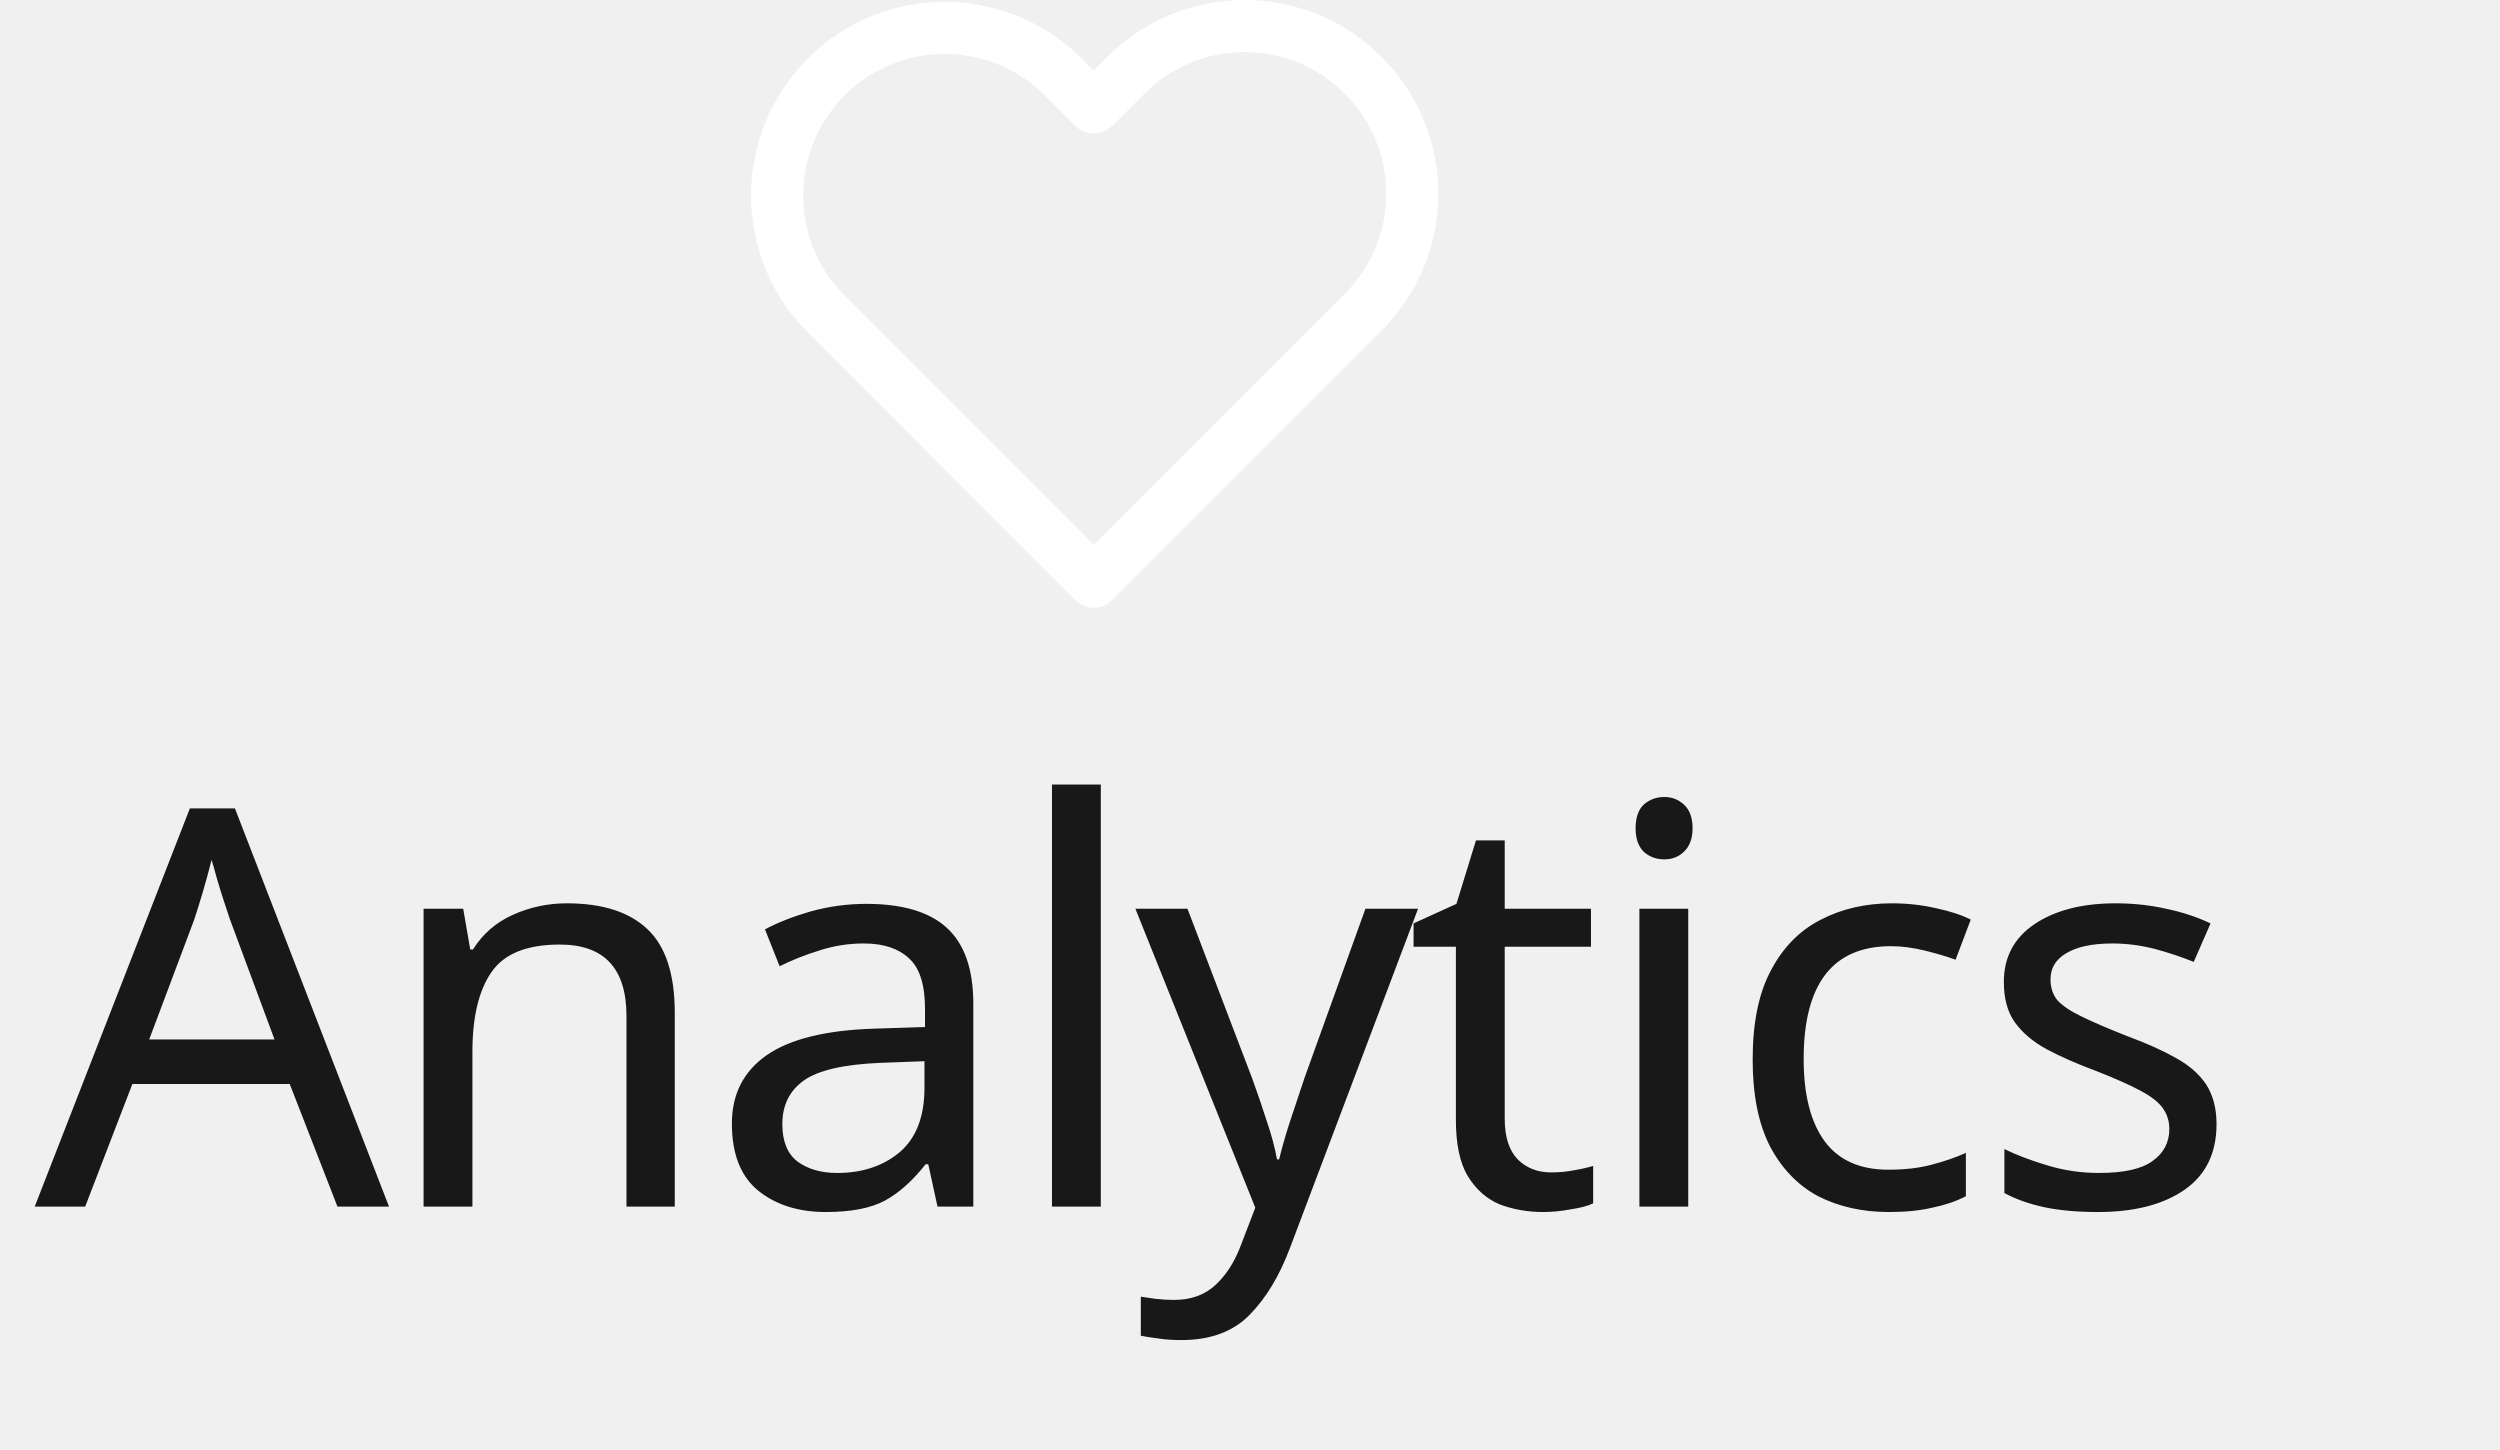
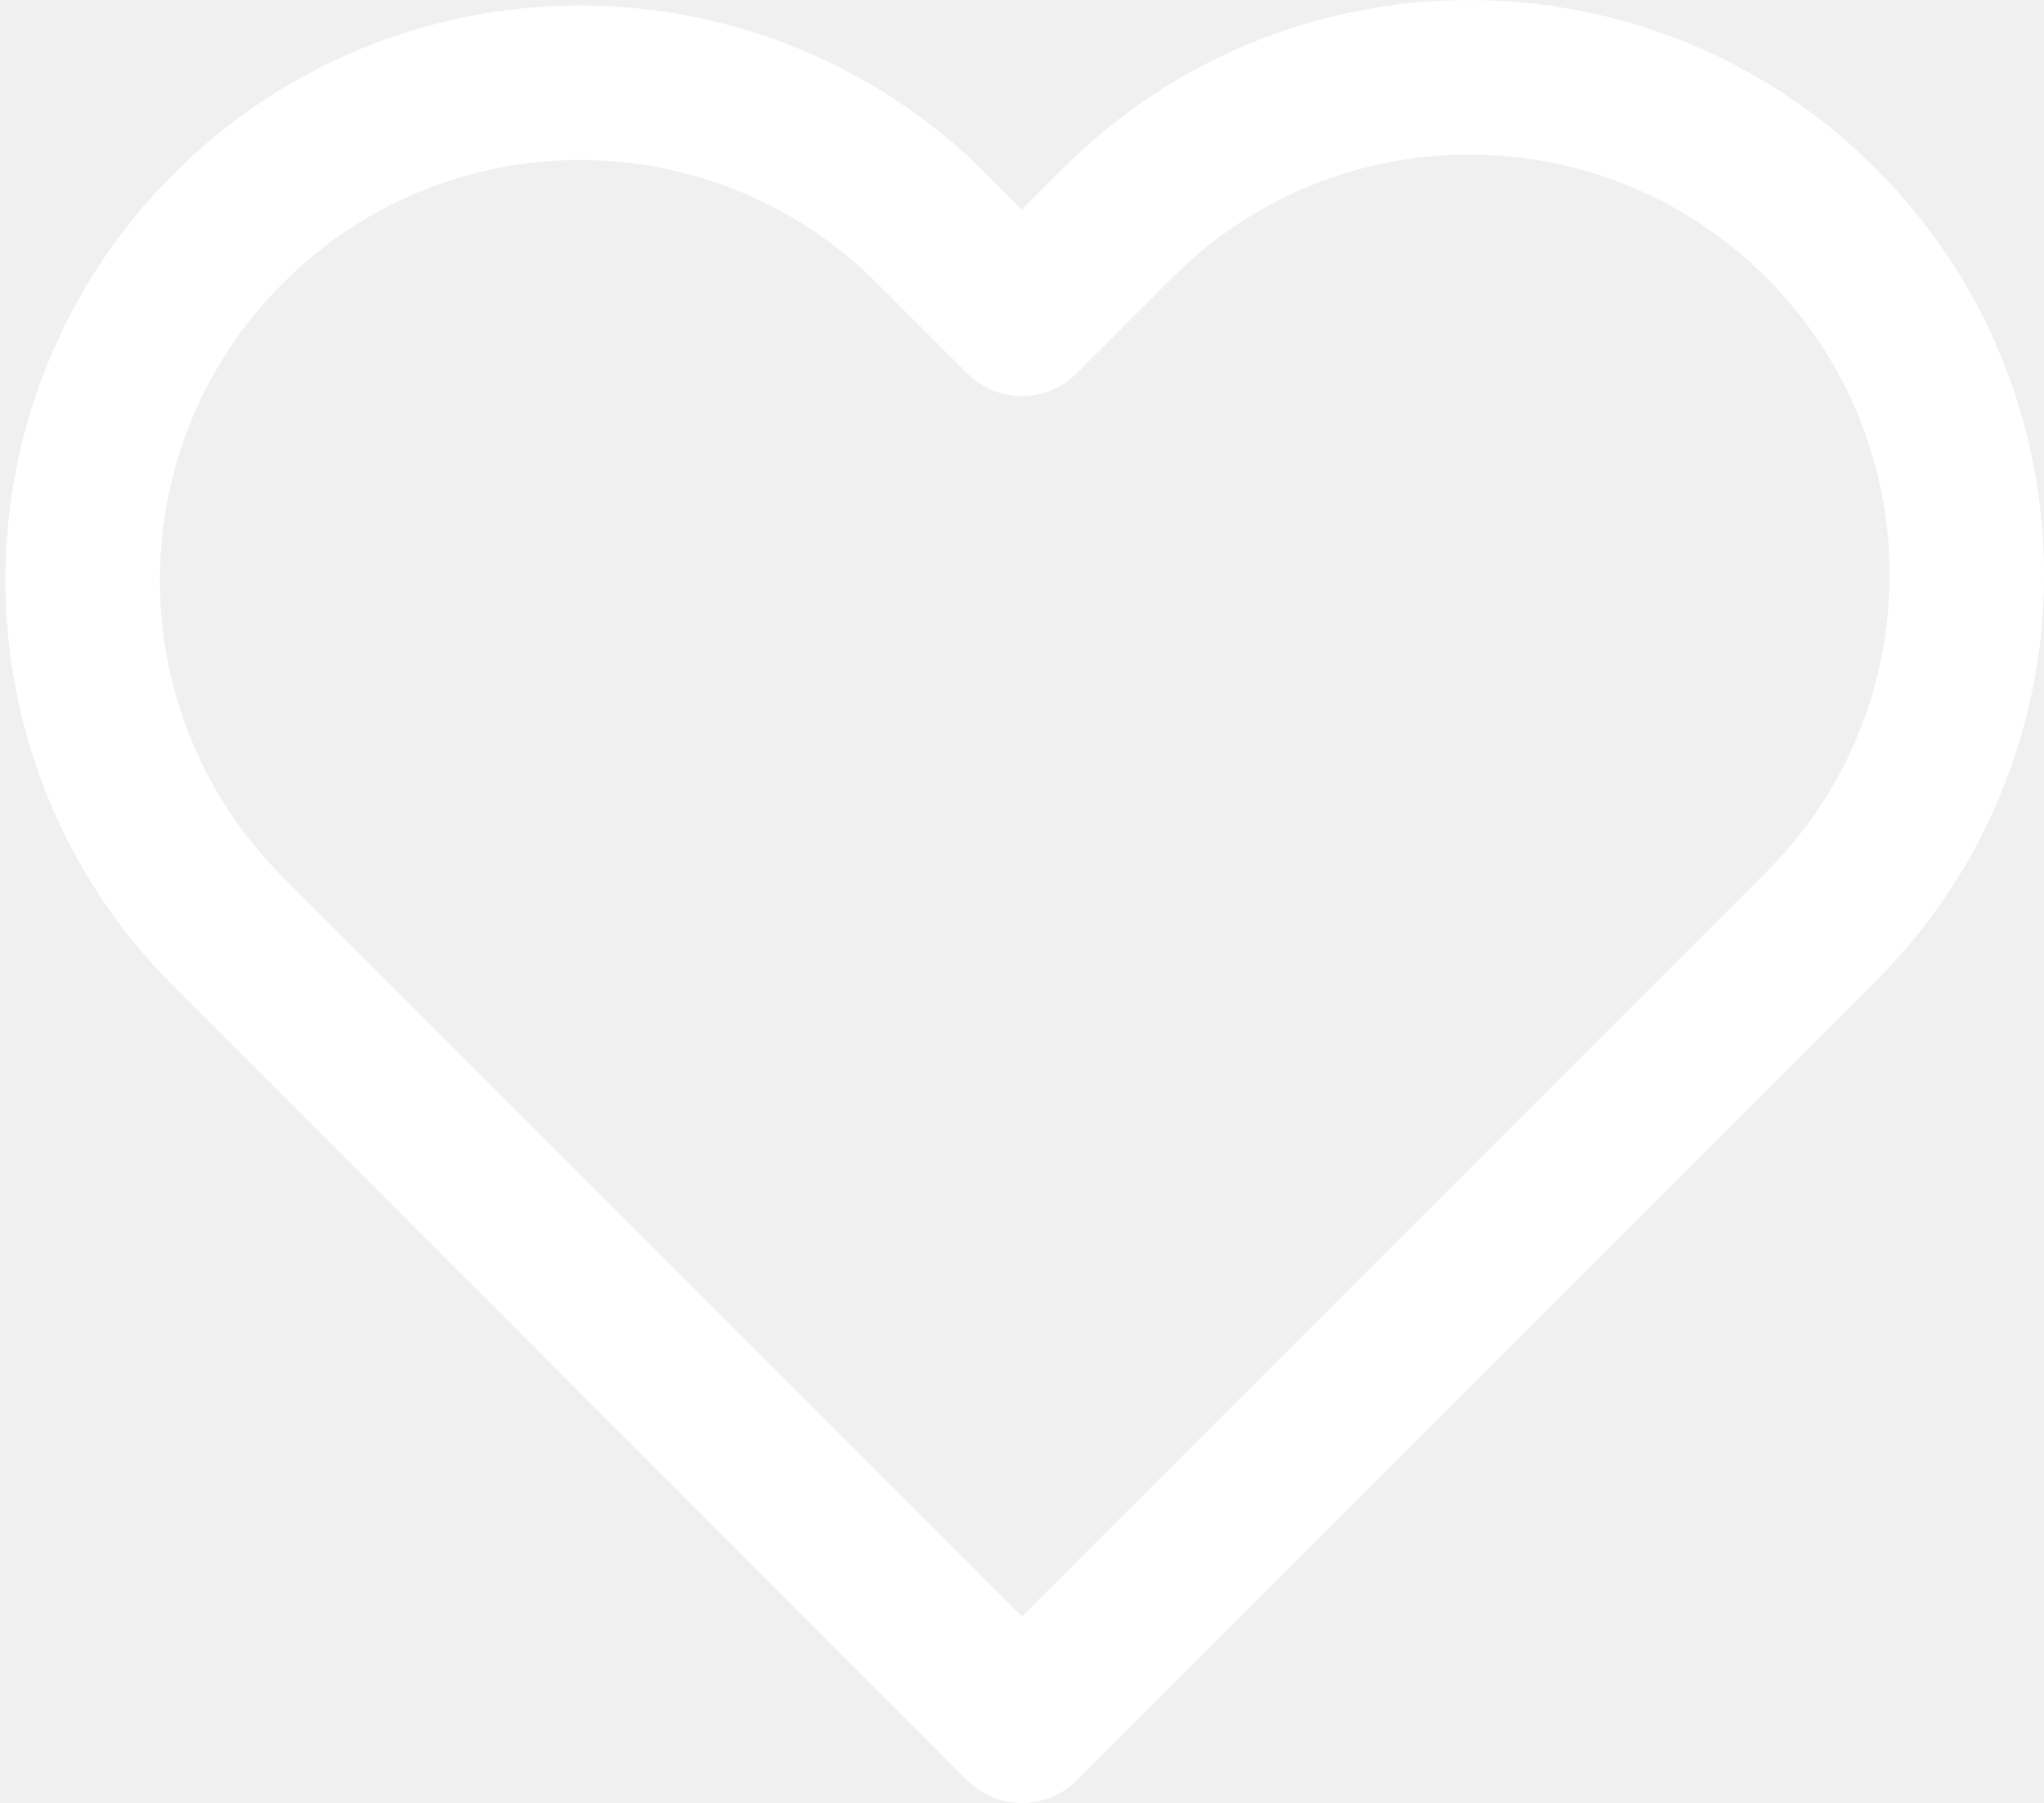
- <svg xmlns="http://www.w3.org/2000/svg" width="72" height="41.75" viewBox="0 0 72 41.75">
-   <g id="Group_792" data-name="Group 792" transform="translate(13.5 0.75)">
-     <text id="Analytics" transform="translate(-12.5 34)" fill="#181818" stroke="rgba(0,0,0,0)" stroke-miterlimit="10" stroke-width="1" font-size="16" font-family="Poppins-Regular, Poppins" letter-spacing="-0.024em">
-       <tspan x="0" y="0">Analytics</tspan>
-     </text>
-     <path id="heart" d="M18.478,4.413a4.827,4.827,0,0,0-6.828,0l-.93.93-.93-.93A4.828,4.828,0,0,0,2.963,11.24l.93.93L10.721,19l6.828-6.828.93-.93a4.827,4.827,0,0,0,0-6.828Z" transform="translate(7.279 -2.998)" fill="none" stroke="#fff" stroke-linecap="round" stroke-linejoin="round" stroke-width="1.5" />
-   </g>
+ <svg xmlns="http://www.w3.org/2000/svg" width="19.844" height="17.5" viewBox="0 0 19.844 17.5">
+   <path id="heart" d="M18.478,4.413a4.827,4.827,0,0,0-6.828,0l-.93.93-.93-.93A4.828,4.828,0,0,0,2.963,11.24l.93.93L10.721,19l6.828-6.828.93-.93a4.827,4.827,0,0,0,0-6.828Z" transform="translate(-0.799 -2.248)" fill="none" stroke="#fff" stroke-linecap="round" stroke-linejoin="round" stroke-width="1.5" />
</svg>
